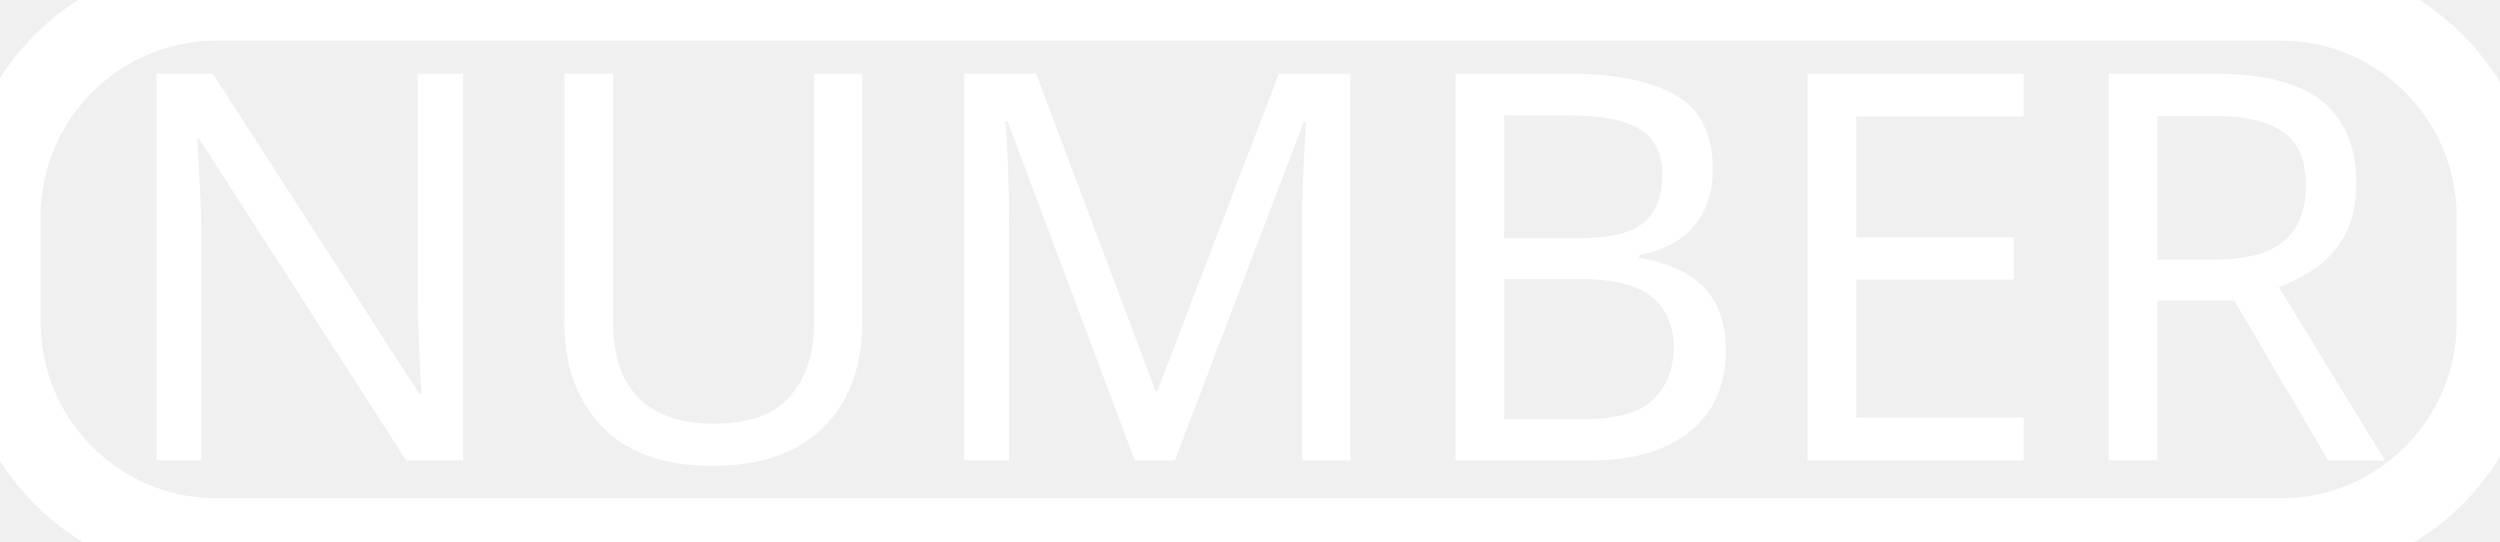
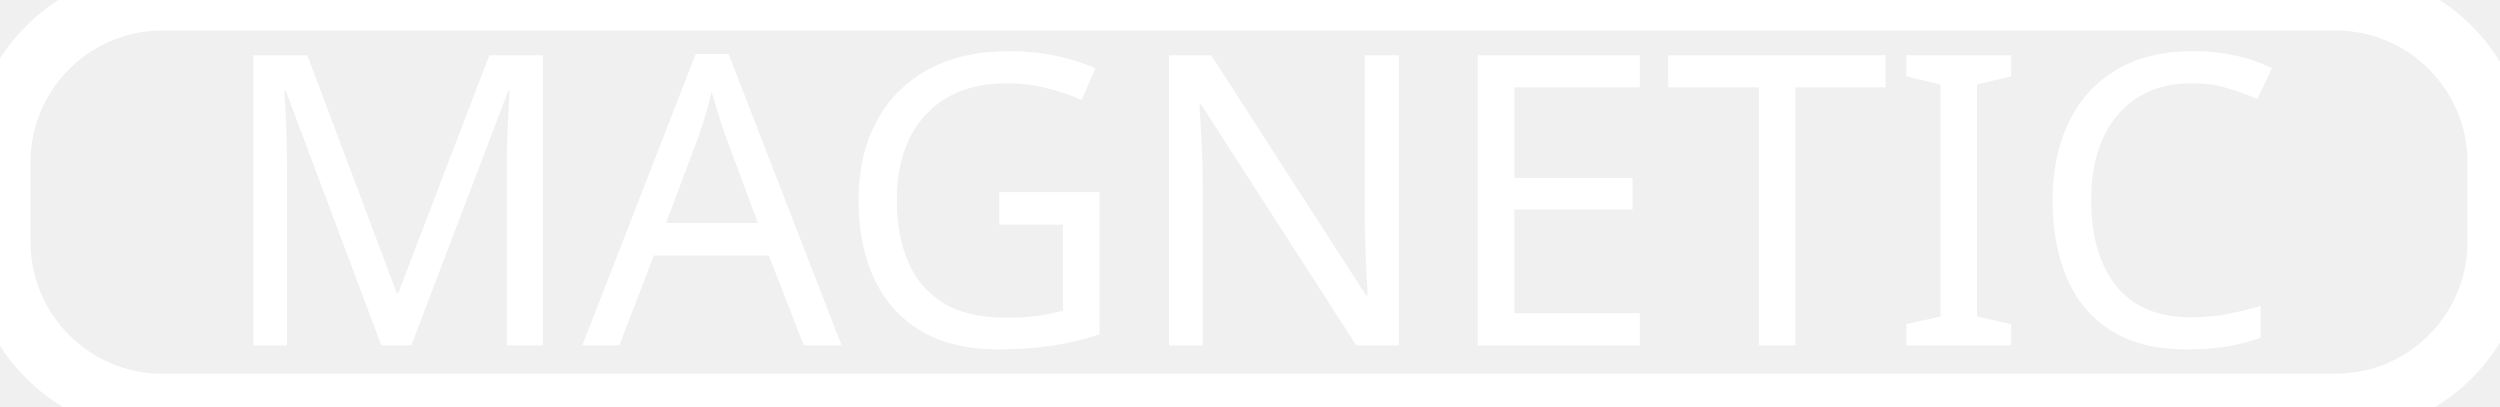
- <svg xmlns="http://www.w3.org/2000/svg" baseProfile="full" height="200" version="1.1" width="923.077">
+ <svg xmlns="http://www.w3.org/2000/svg" baseProfile="full" height="200" version="1.1" width="1230.769">
  <defs />
-   <rect fill-opacity="0" height="199" rx="80" ry="80" stroke="white" stroke-width="30" width="922.077" x="0cm" y="0cm" />
+   <rect fill-opacity="0" height="199" rx="80" ry="80" stroke="white" stroke-width="30" width="1229.769" x="0cm" y="0cm" />
  <g font-size="200">
-     <text fill="white" font-family="Chalkboard" text-anchor="middle" x="461.0" y="170">NUMBER</text>
+     <text fill="white" font-family="Chalkboard" text-anchor="middle" x="615.0" y="170">MAGNETIC</text>
  </g>
</svg>
